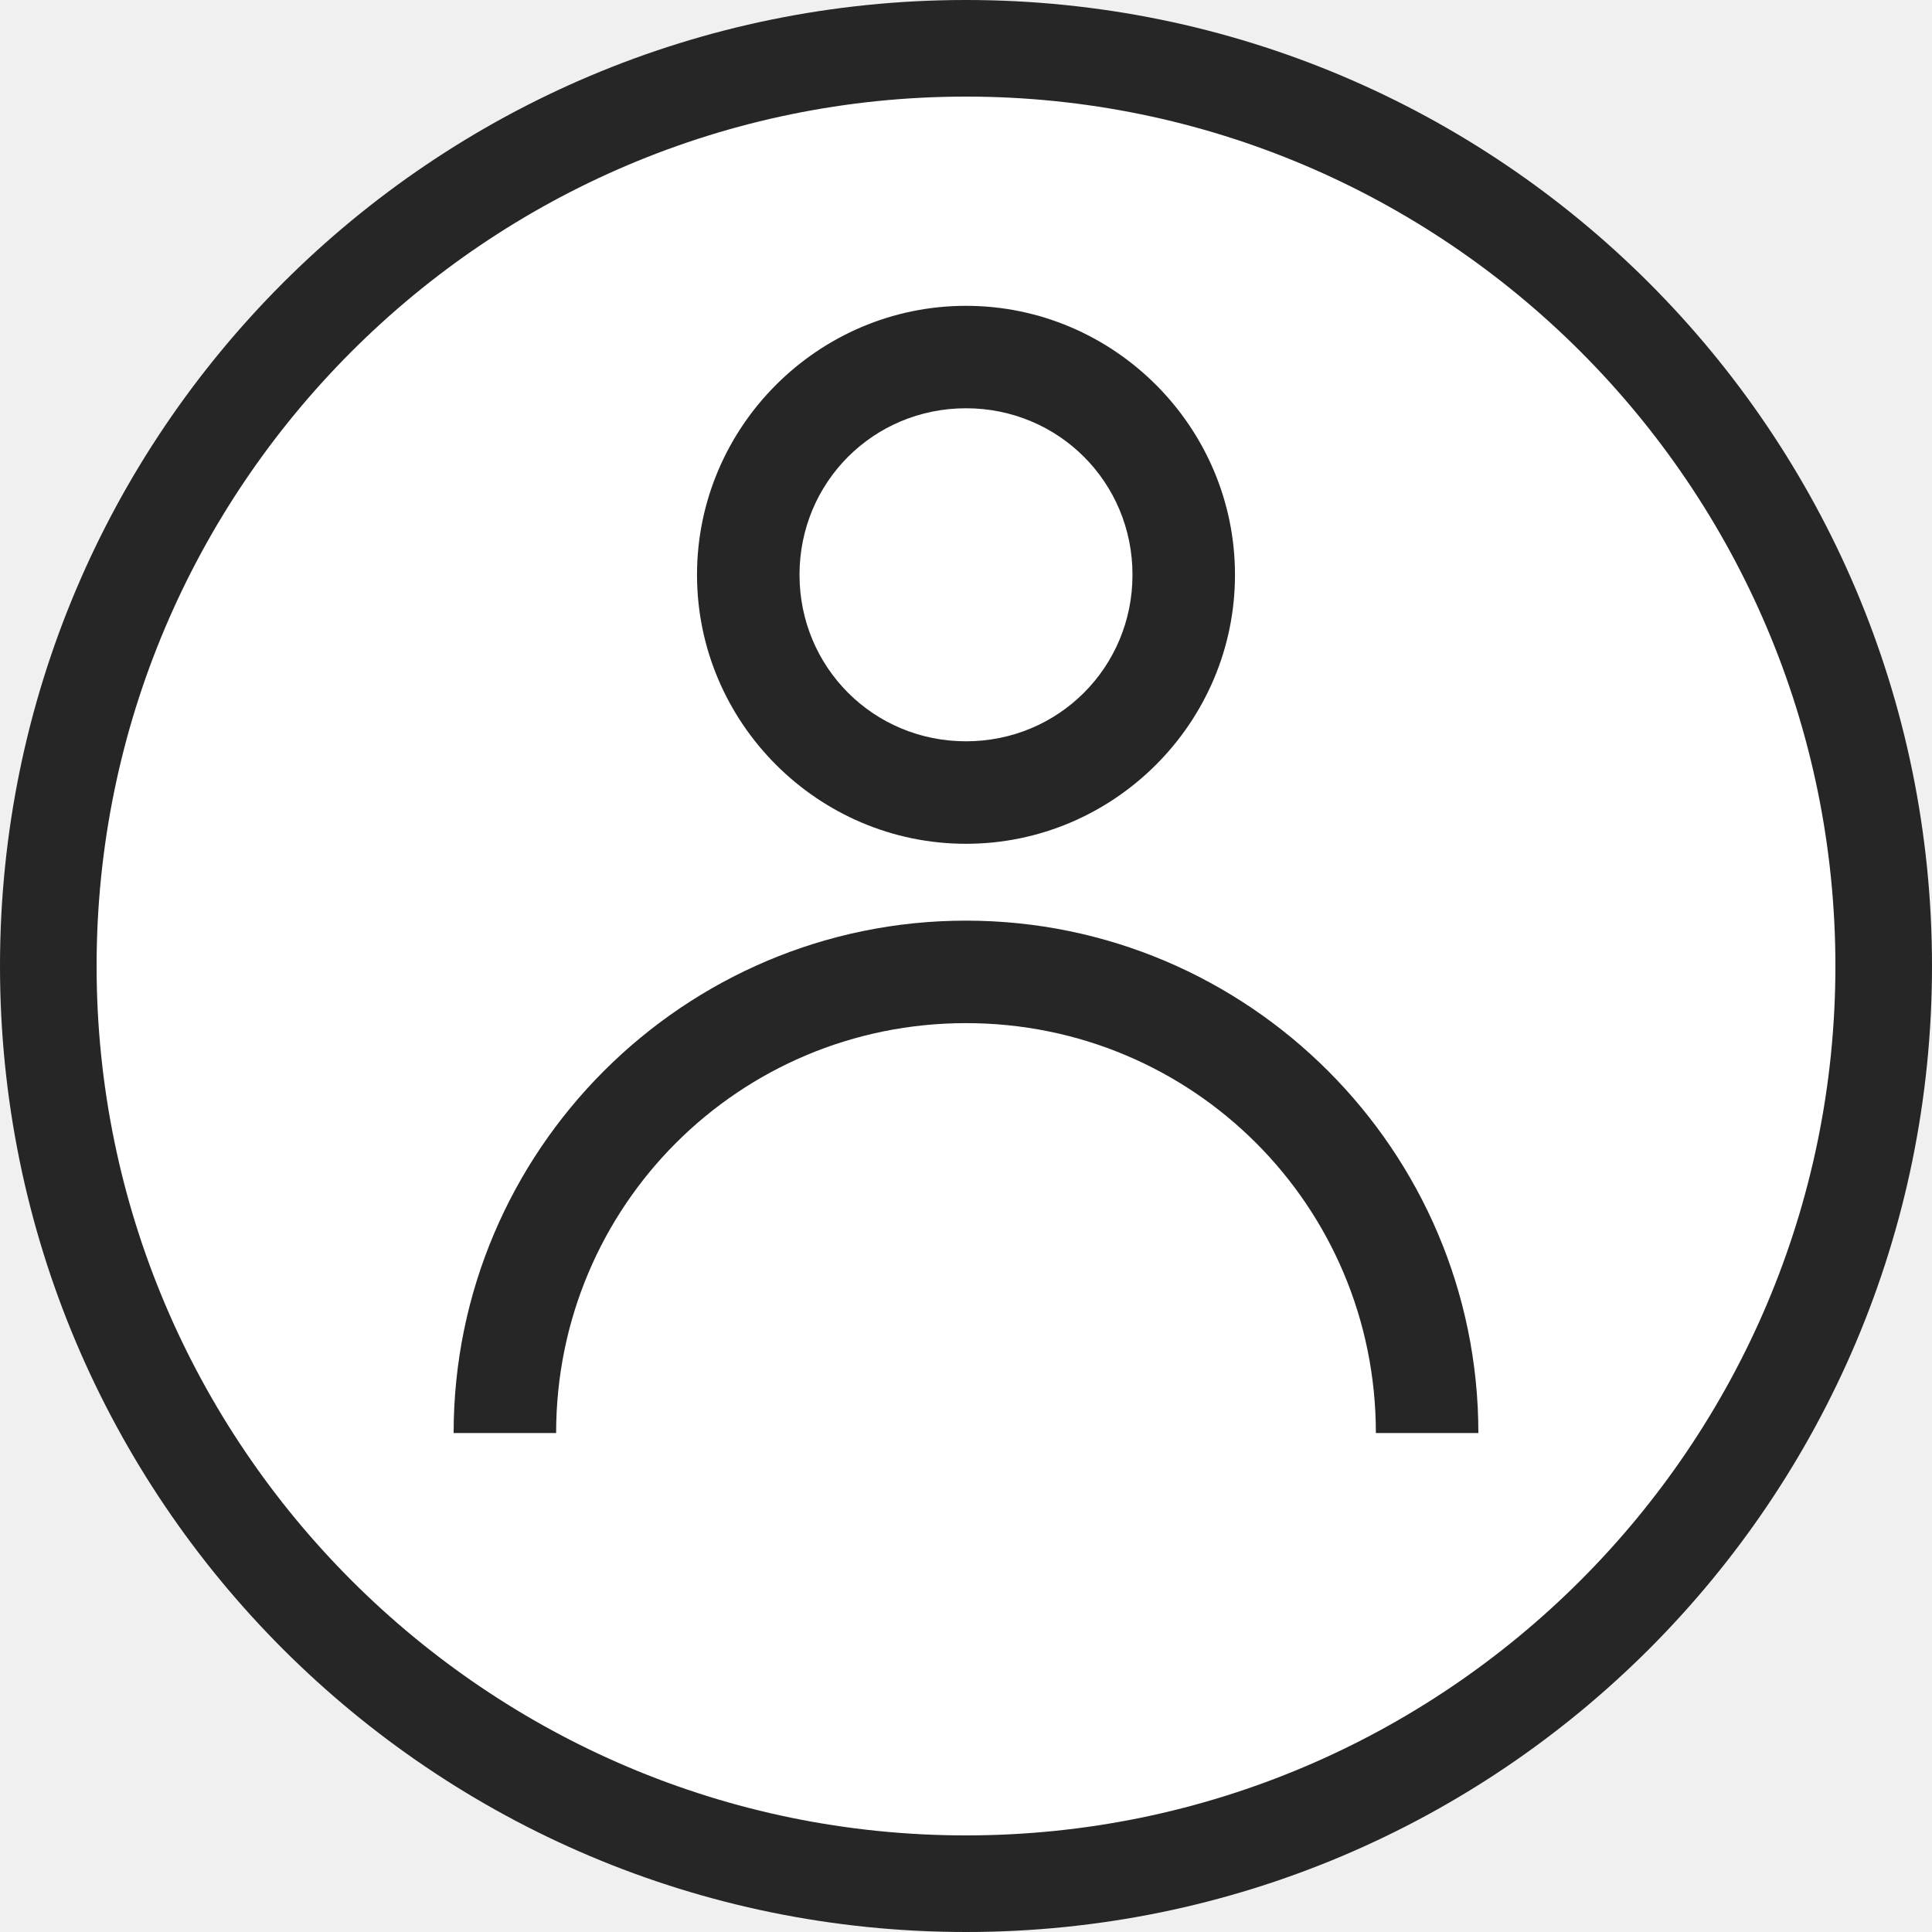
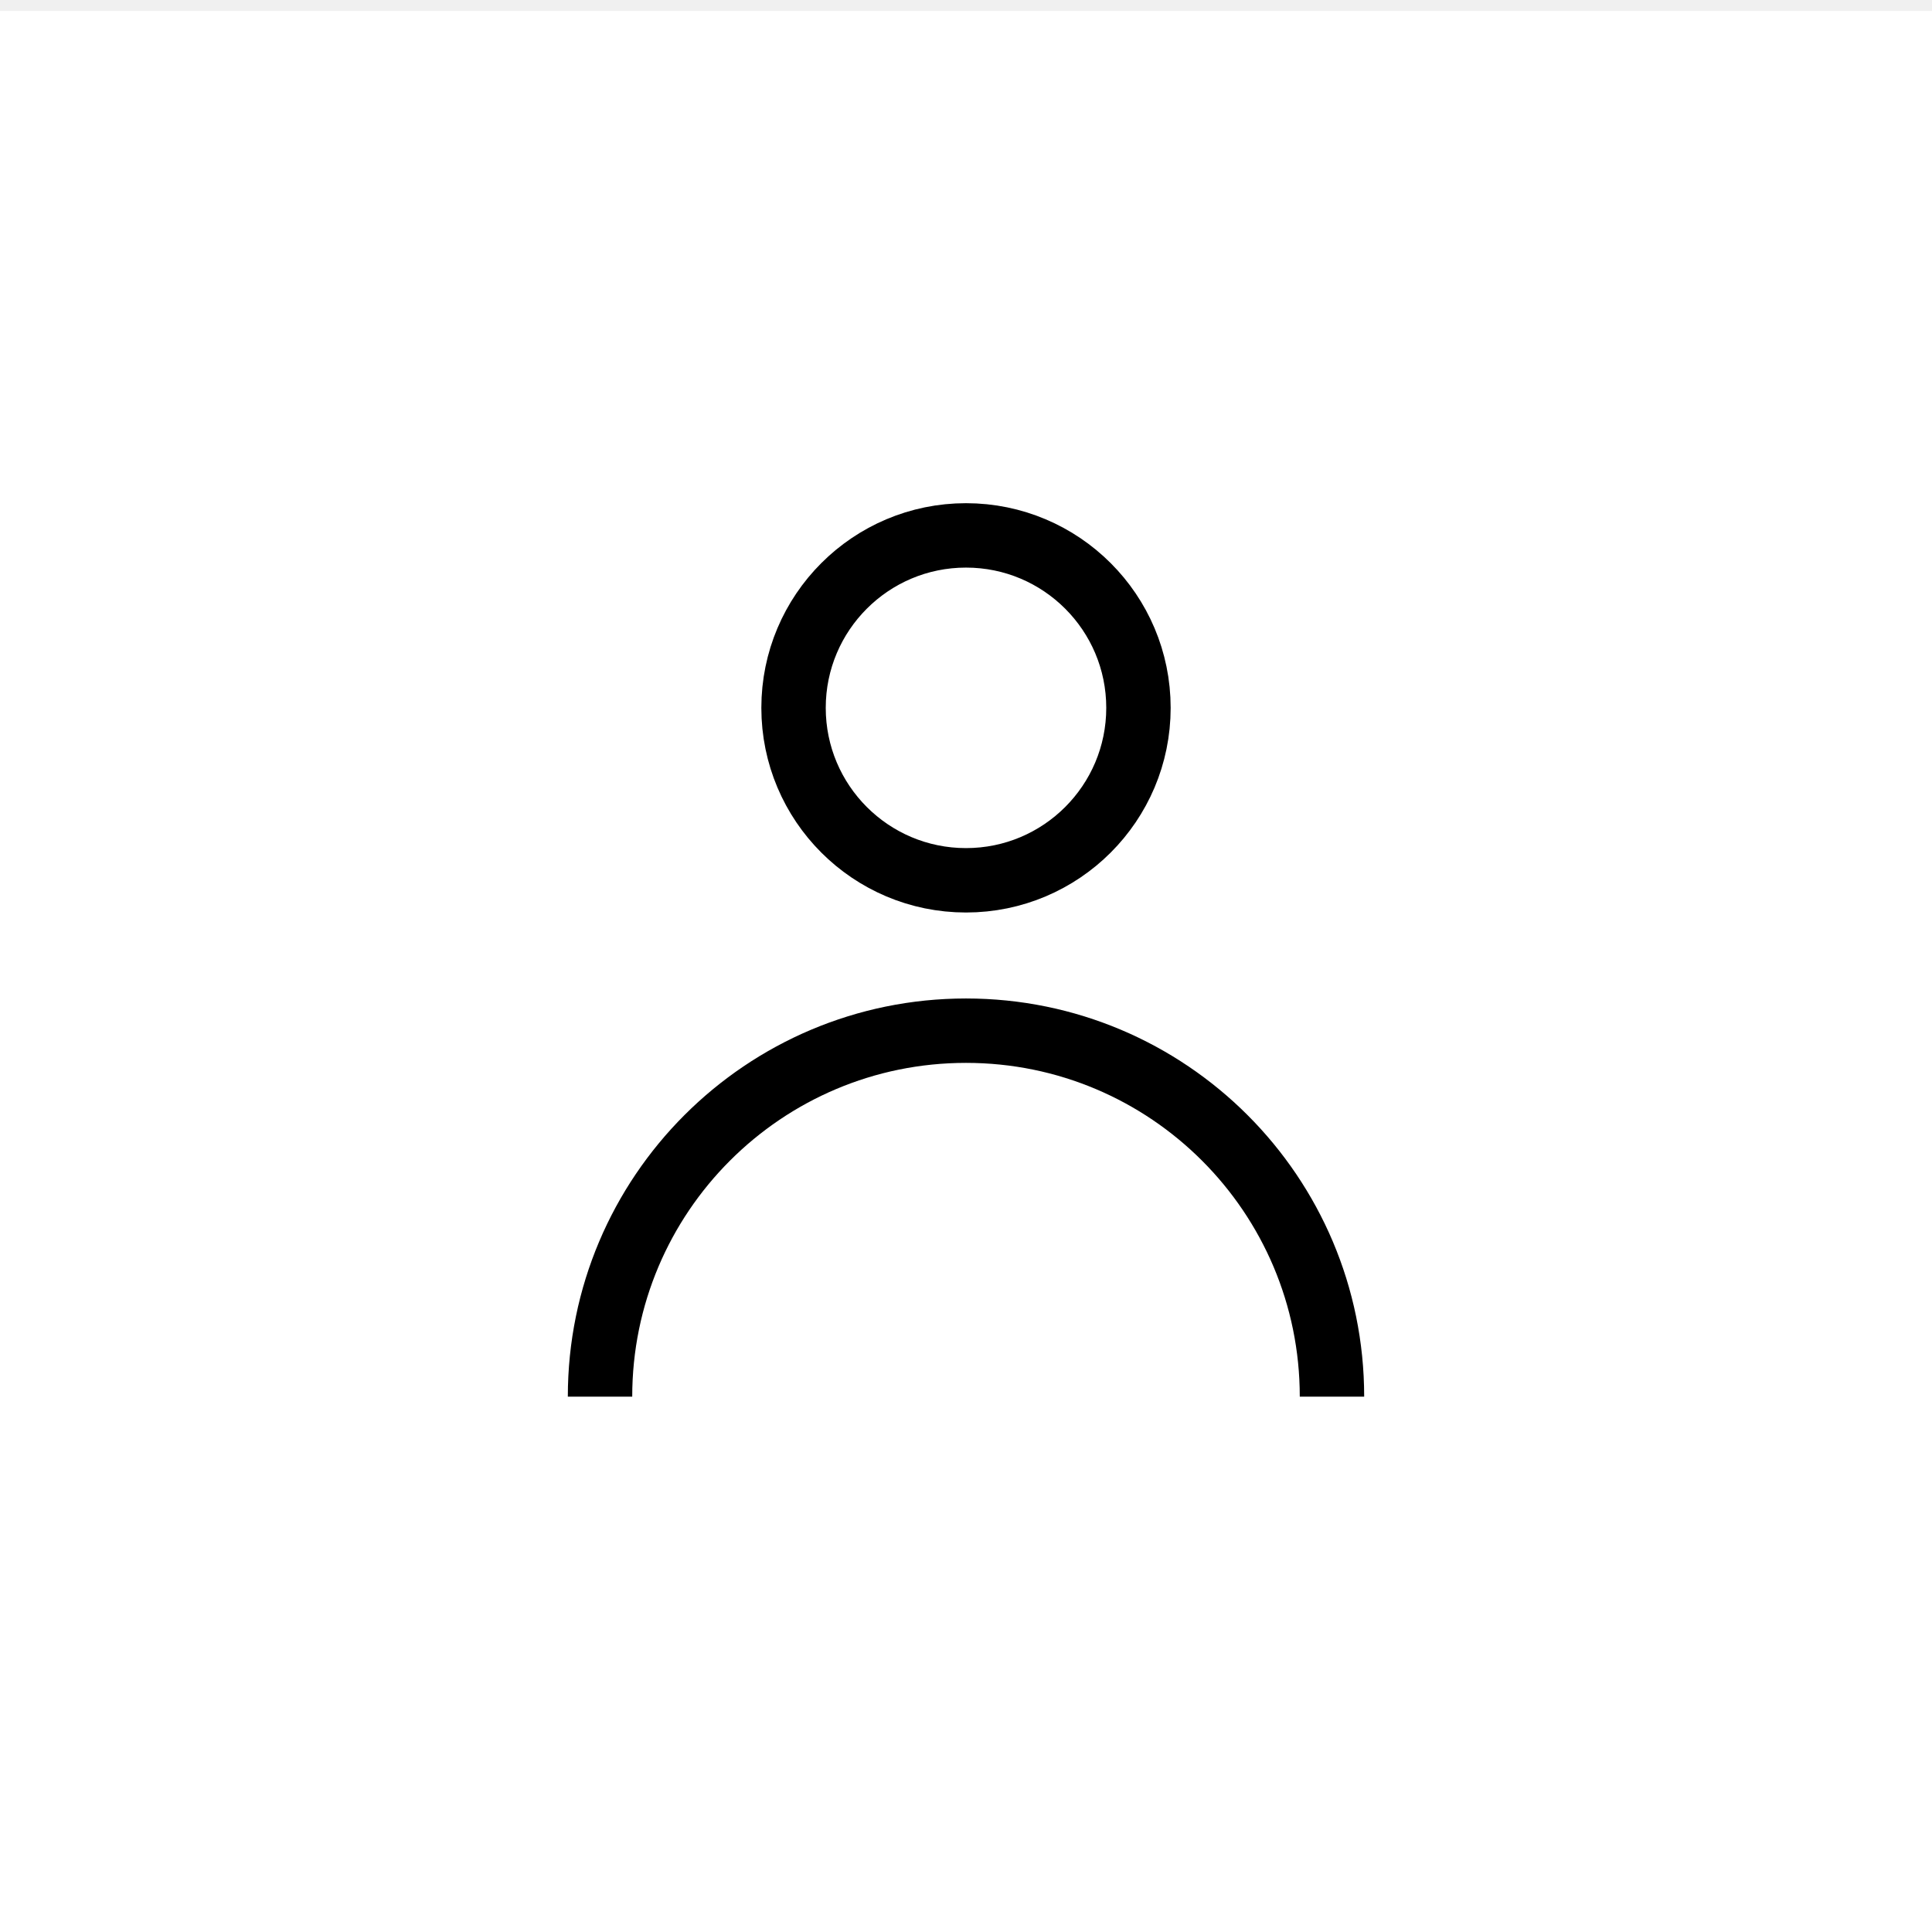
- <svg xmlns="http://www.w3.org/2000/svg" version="1.1" id="Calque_1" x="0px" y="0px" width="40px" height="40px" viewBox="0 0 40 40" enable-background="new 0 0 40 40" xml:space="preserve">
+ <svg xmlns="http://www.w3.org/2000/svg" version="1.1" id="Calque_1" x="0px" y="0px" width="42px" height="42px" viewBox="-1.5 -1.5 42 42" enable-background="new -1.5 -1.5 42 42" xml:space="preserve">
+   <rect x="-1.5" y="-1.263" fill="#FFFFFF" width="42" height="41.763" />
+   <g transform="translate(0,-952.3622)">
+     <path fill="#262626" d="M-23.876,943.565c-3.063,0-5.569,2.506-5.569,5.569s2.506,5.569,5.569,5.569s5.569-2.506,5.569-5.569   S-20.813,943.565-23.876,943.565z M-23.876,945.686c1.917,0,3.447,1.531,3.447,3.447c0,1.917-1.531,3.448-3.447,3.448   s-3.447-1.531-3.447-3.448C-27.323,947.217-25.793,945.686-23.876,945.686z M-23.876,956.294c-5.846,0-10.608,4.762-10.608,10.608   h2.122c0-4.699,3.787-8.486,8.486-8.486s8.486,3.787,8.486,8.486h2.122C-13.268,961.056-18.03,956.294-23.876,956.294   L-23.876,956.294z" />
+   </g>
  <g>
-     <path fill="#FFFFFF" d="M20,39C9.523,39,1,30.477,1,20S9.523,1,20,1s19,8.523,19,19S30.477,39,20,39z" />
+     <path fill="none" stroke="#181818" stroke-width="1.4" stroke-miterlimit="10" d="M44.092,28.826c0-3.911,3.014-7.08,6.732-7.08   s6.732,3.17,6.732,7.08" />
+     <circle fill="none" stroke="#181818" stroke-width="1.4" stroke-miterlimit="10" cx="50.823" cy="16.237" r="3.278" />
+   </g>
+   <line fill="none" stroke="#181818" stroke-width="1.4" stroke-miterlimit="10" x1="19.869" y1="-17.755" x2="17.369" y2="-10.77" />
+   <line fill="none" stroke="#181818" stroke-width="1.4" stroke-miterlimit="10" x1="26.841" y1="-17.755" x2="29.341" y2="-10.77" />
+   <g>
    <g>
-       <path fill="#262626" d="M20,2c9.925,0,18,8.075,18,18s-8.075,18-18,18S2,29.925,2,20S10.075,2,20,2 M20,0C8.954,0,0,8.954,0,20    s8.954,20,20,20s20-8.954,20-20S31.046,0,20,0L20,0z" />
+       <circle fill="none" stroke="#181818" stroke-width="1.3" stroke-miterlimit="10" cx="-23.377" cy="38.707" r="3.063" />
+       <path fill="none" stroke="#181818" stroke-width="1.3" stroke-miterlimit="10" d="M-29.693,52.341    c0-4.398,2.828-7.964,6.316-7.964s6.316,3.566,6.316,7.964" />
    </g>
+     <rect x="-31.315" y="50.555" fill="#FFFFFF" width="16.125" height="5.062" />
  </g>
-   <g transform="translate(0,-952.3622)">
-     <path fill="#262626" d="M20,958.694c-3.063,0-5.569,2.506-5.569,5.569s2.506,5.569,5.569,5.569s5.569-2.506,5.569-5.569   S23.063,958.694,20,958.694z M20,960.815c1.917,0,3.447,1.531,3.447,3.447c0,1.917-1.531,3.448-3.447,3.448   s-3.447-1.531-3.447-3.448C16.553,962.346,18.083,960.815,20,960.815z M20,971.423c-5.846,0-10.608,4.762-10.608,10.608h2.122   c0-4.699,3.787-8.486,8.486-8.486s8.486,3.787,8.486,8.486h2.122C30.608,976.185,25.846,971.423,20,971.423L20,971.423z" />
+   <g>
+     <path fill="#FFFFFF" stroke="#000000" stroke-width="1.4" stroke-miterlimit="10" d="M11.544,28.862   c0-4.394,3.562-7.956,7.956-7.956s7.956,3.562,7.956,7.956" />
+     <circle fill="#FFFFFF" stroke="#000000" stroke-width="1.4" stroke-miterlimit="10" cx="19.5" cy="13.888" r="3.749" />
  </g>
</svg>
